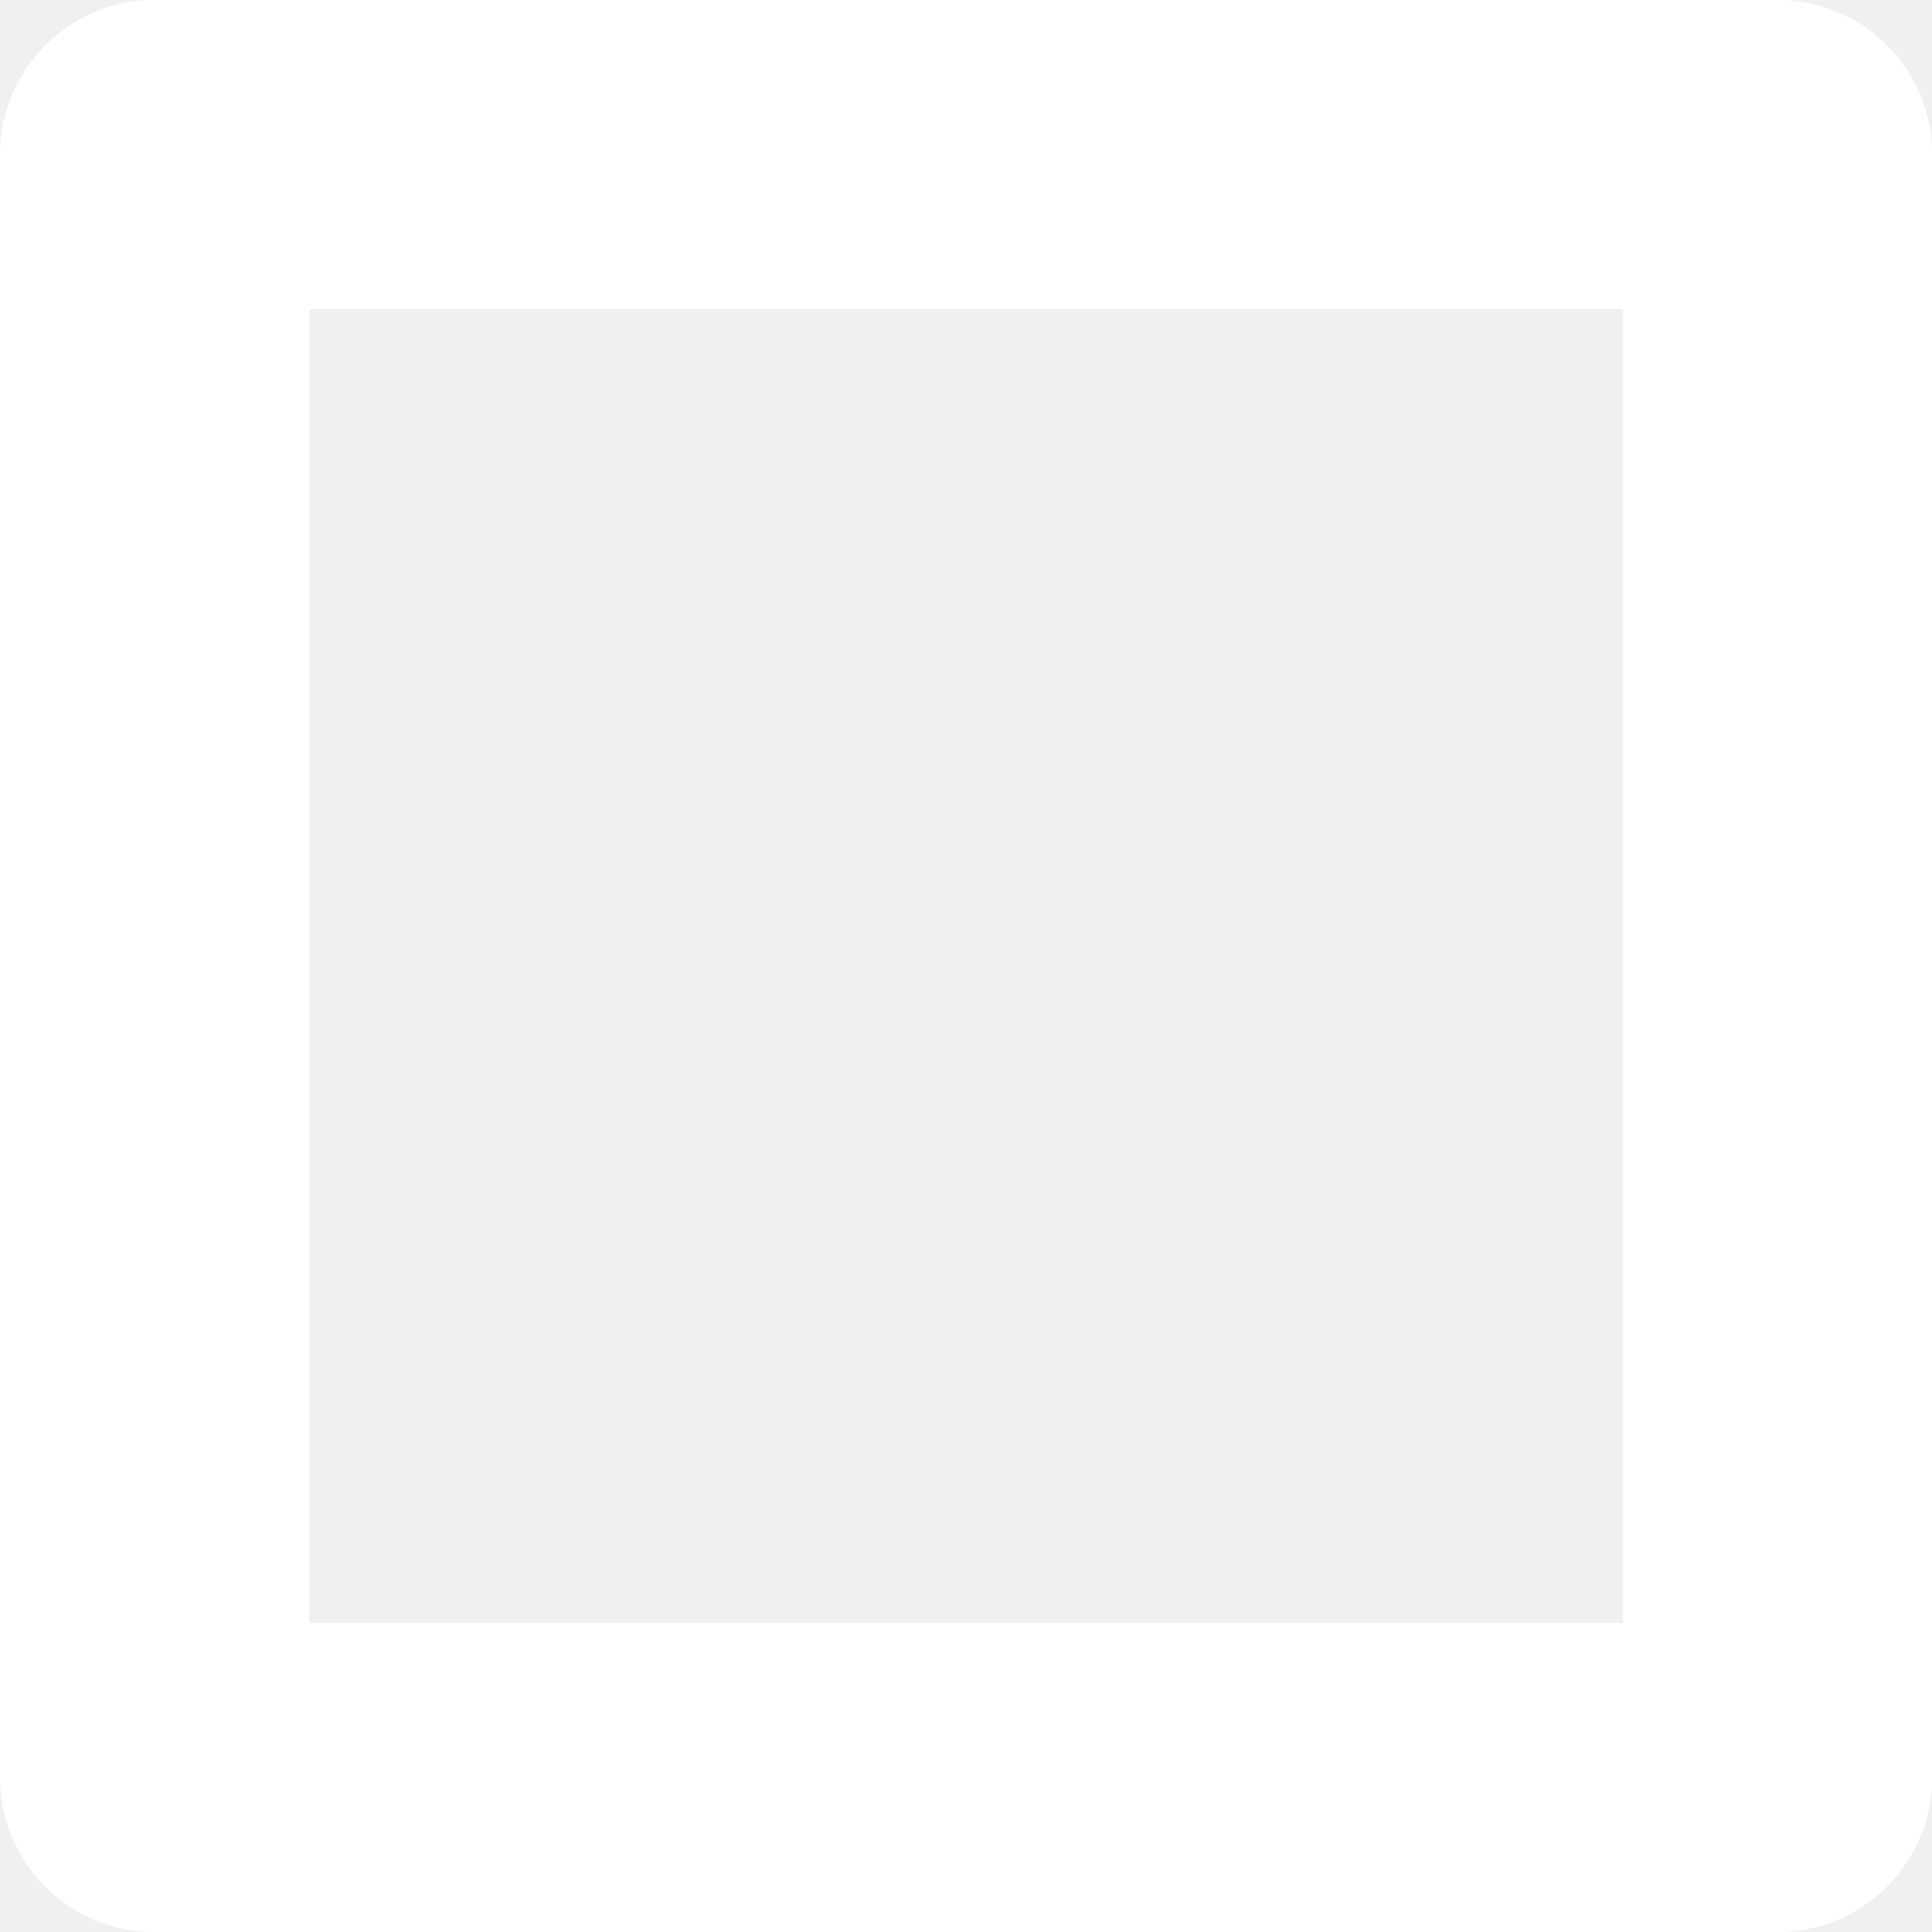
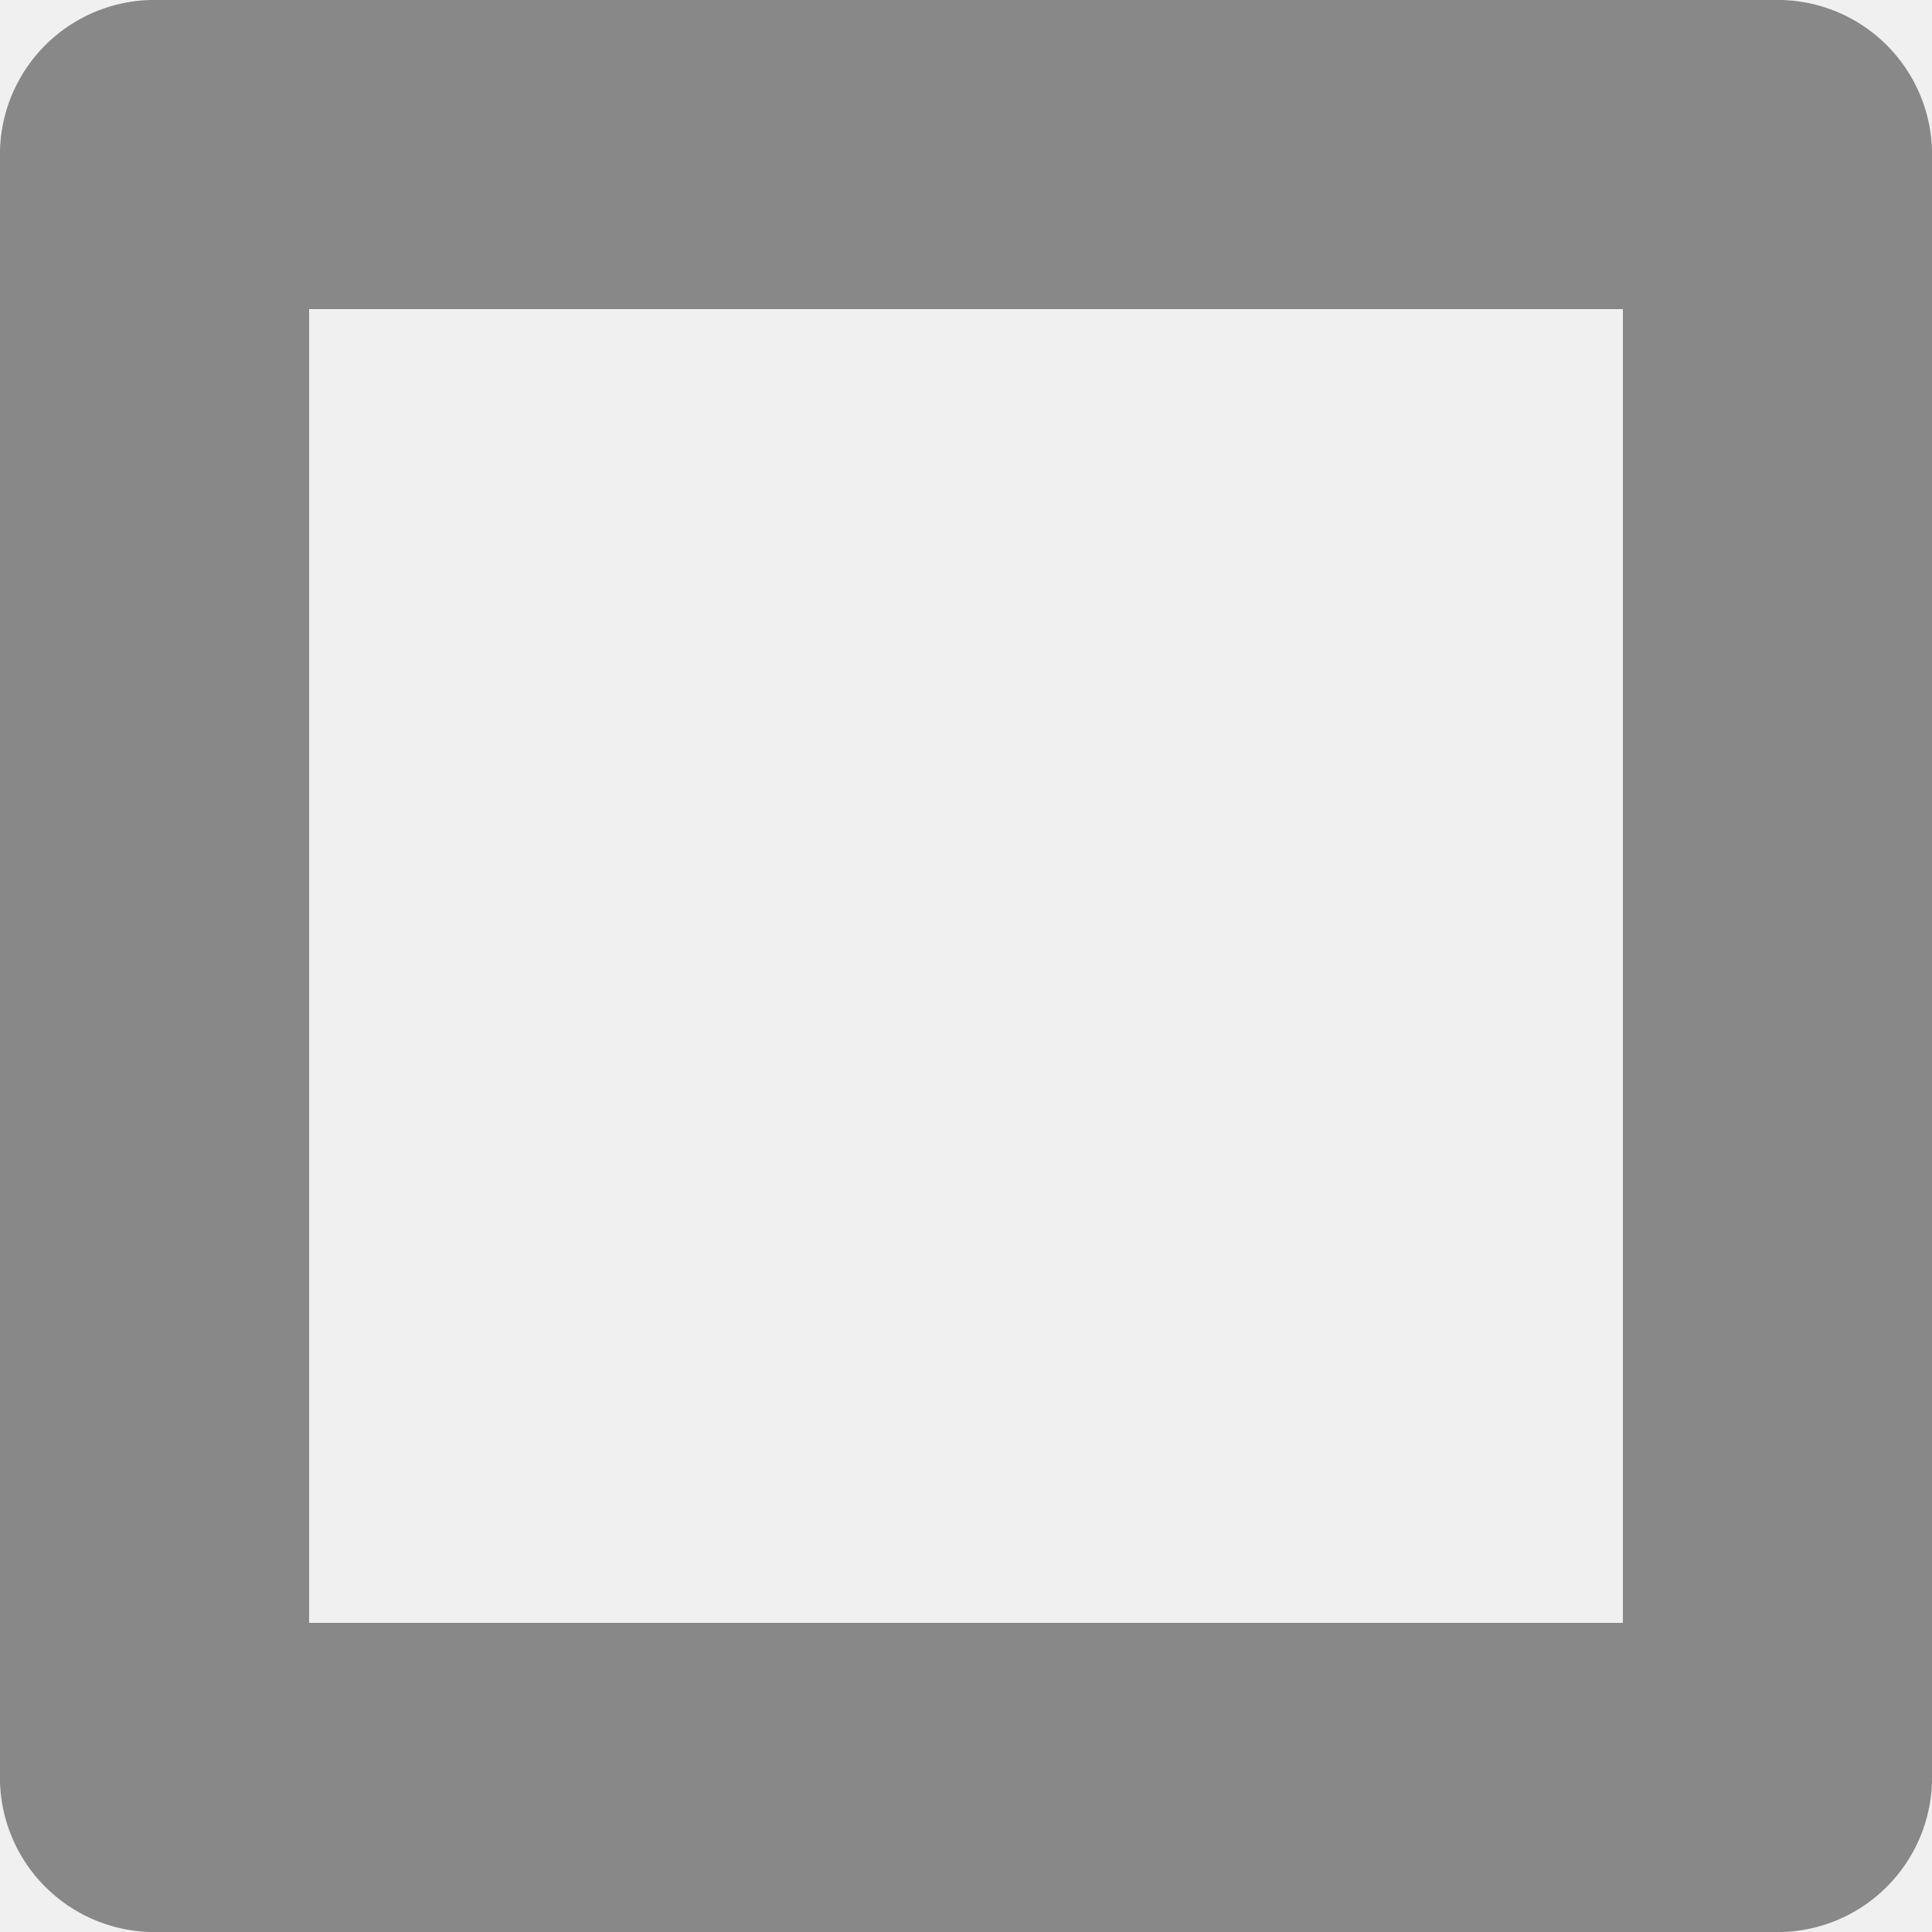
<svg xmlns="http://www.w3.org/2000/svg" width="13.229mm" height="13.229mm" viewBox="0 0 13.229 13.229" version="1.1" id="svg1742">
  <defs id="defs1736" />
-   <g id="layer1" transform="translate(-64.84443,-152.635)">
-     <rect style="opacity:1;fill:none;fill-opacity:1;stroke:#ffffff;stroke-width:2.117;stroke-linecap:round;stroke-linejoin:round;stroke-miterlimit:4;stroke-dasharray:none;stroke-opacity:1" id="rect4655" width="11.113" height="11.113" x="65.903" y="153.693" />
+   <g id="layer1">
+     <rect style="opacity:1;fill:none;fill-opacity:1;stroke:#888888;stroke-width:2.117;stroke-linecap:round;stroke-linejoin:round;stroke-miterlimit:4;stroke-dasharray:none;stroke-opacity:1" id="rect4655" width="11.113" height="11.113" x="1.058" y="1.058" />
  </g>
</svg>
